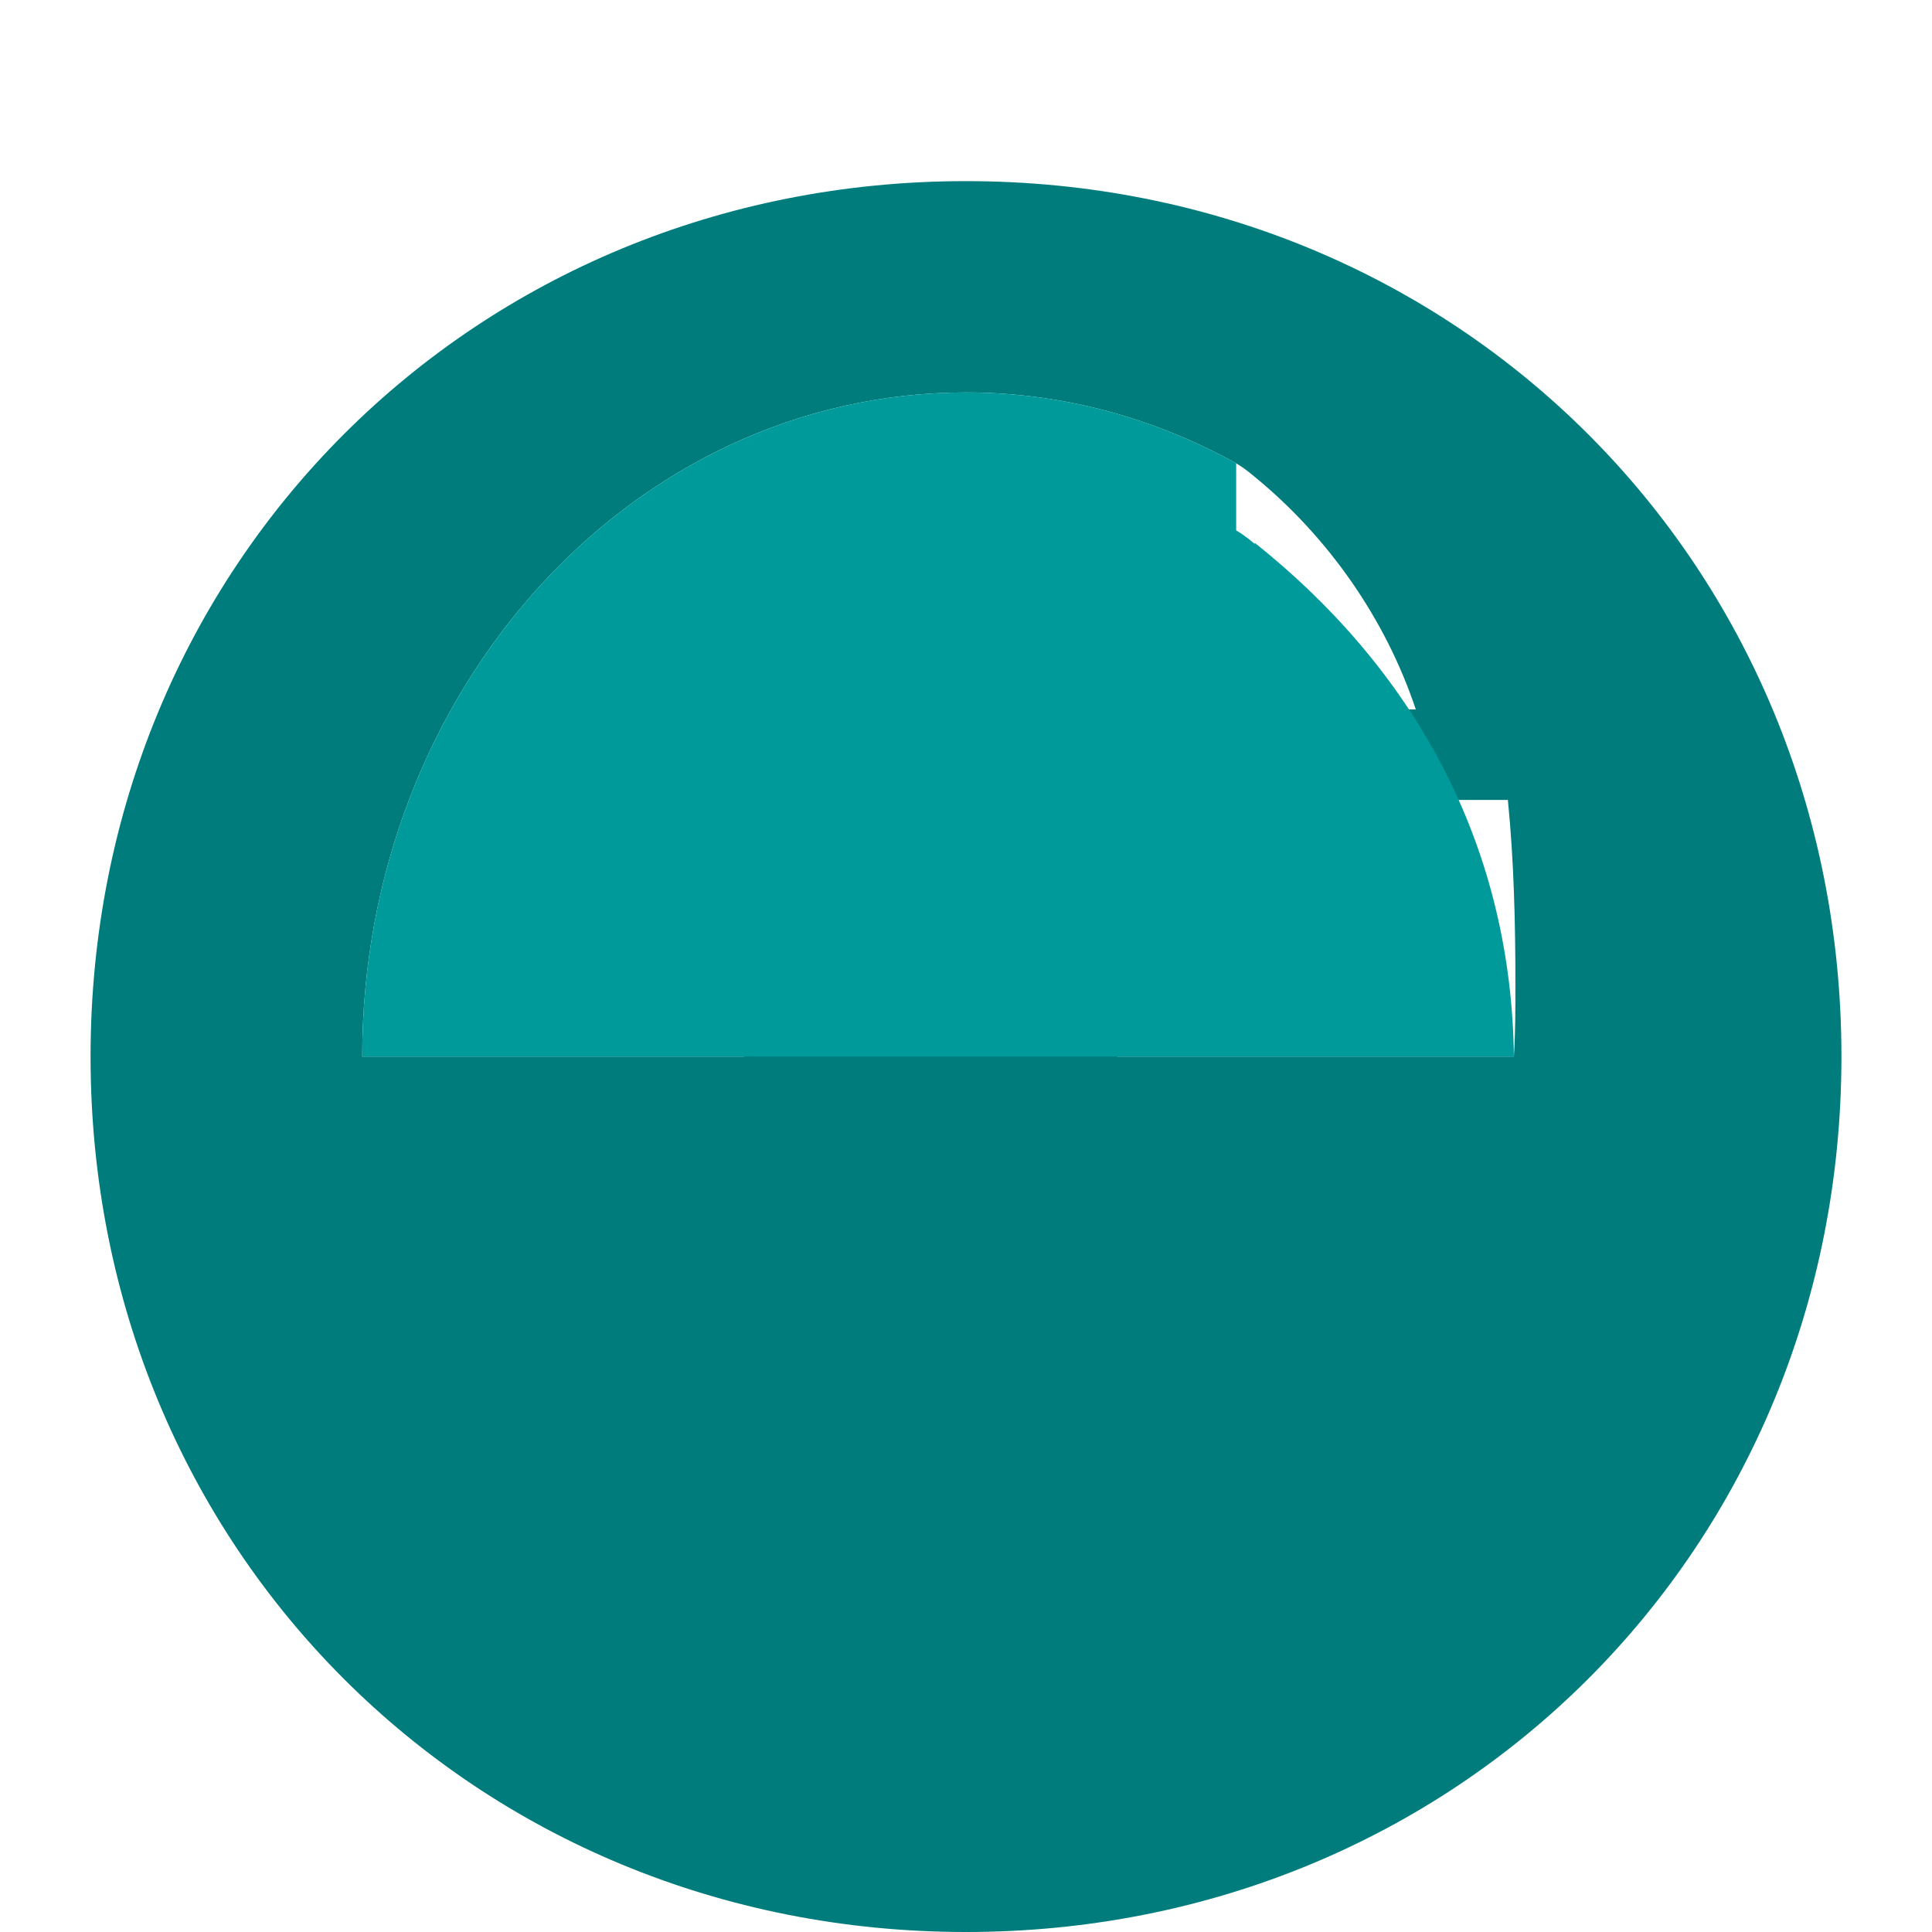
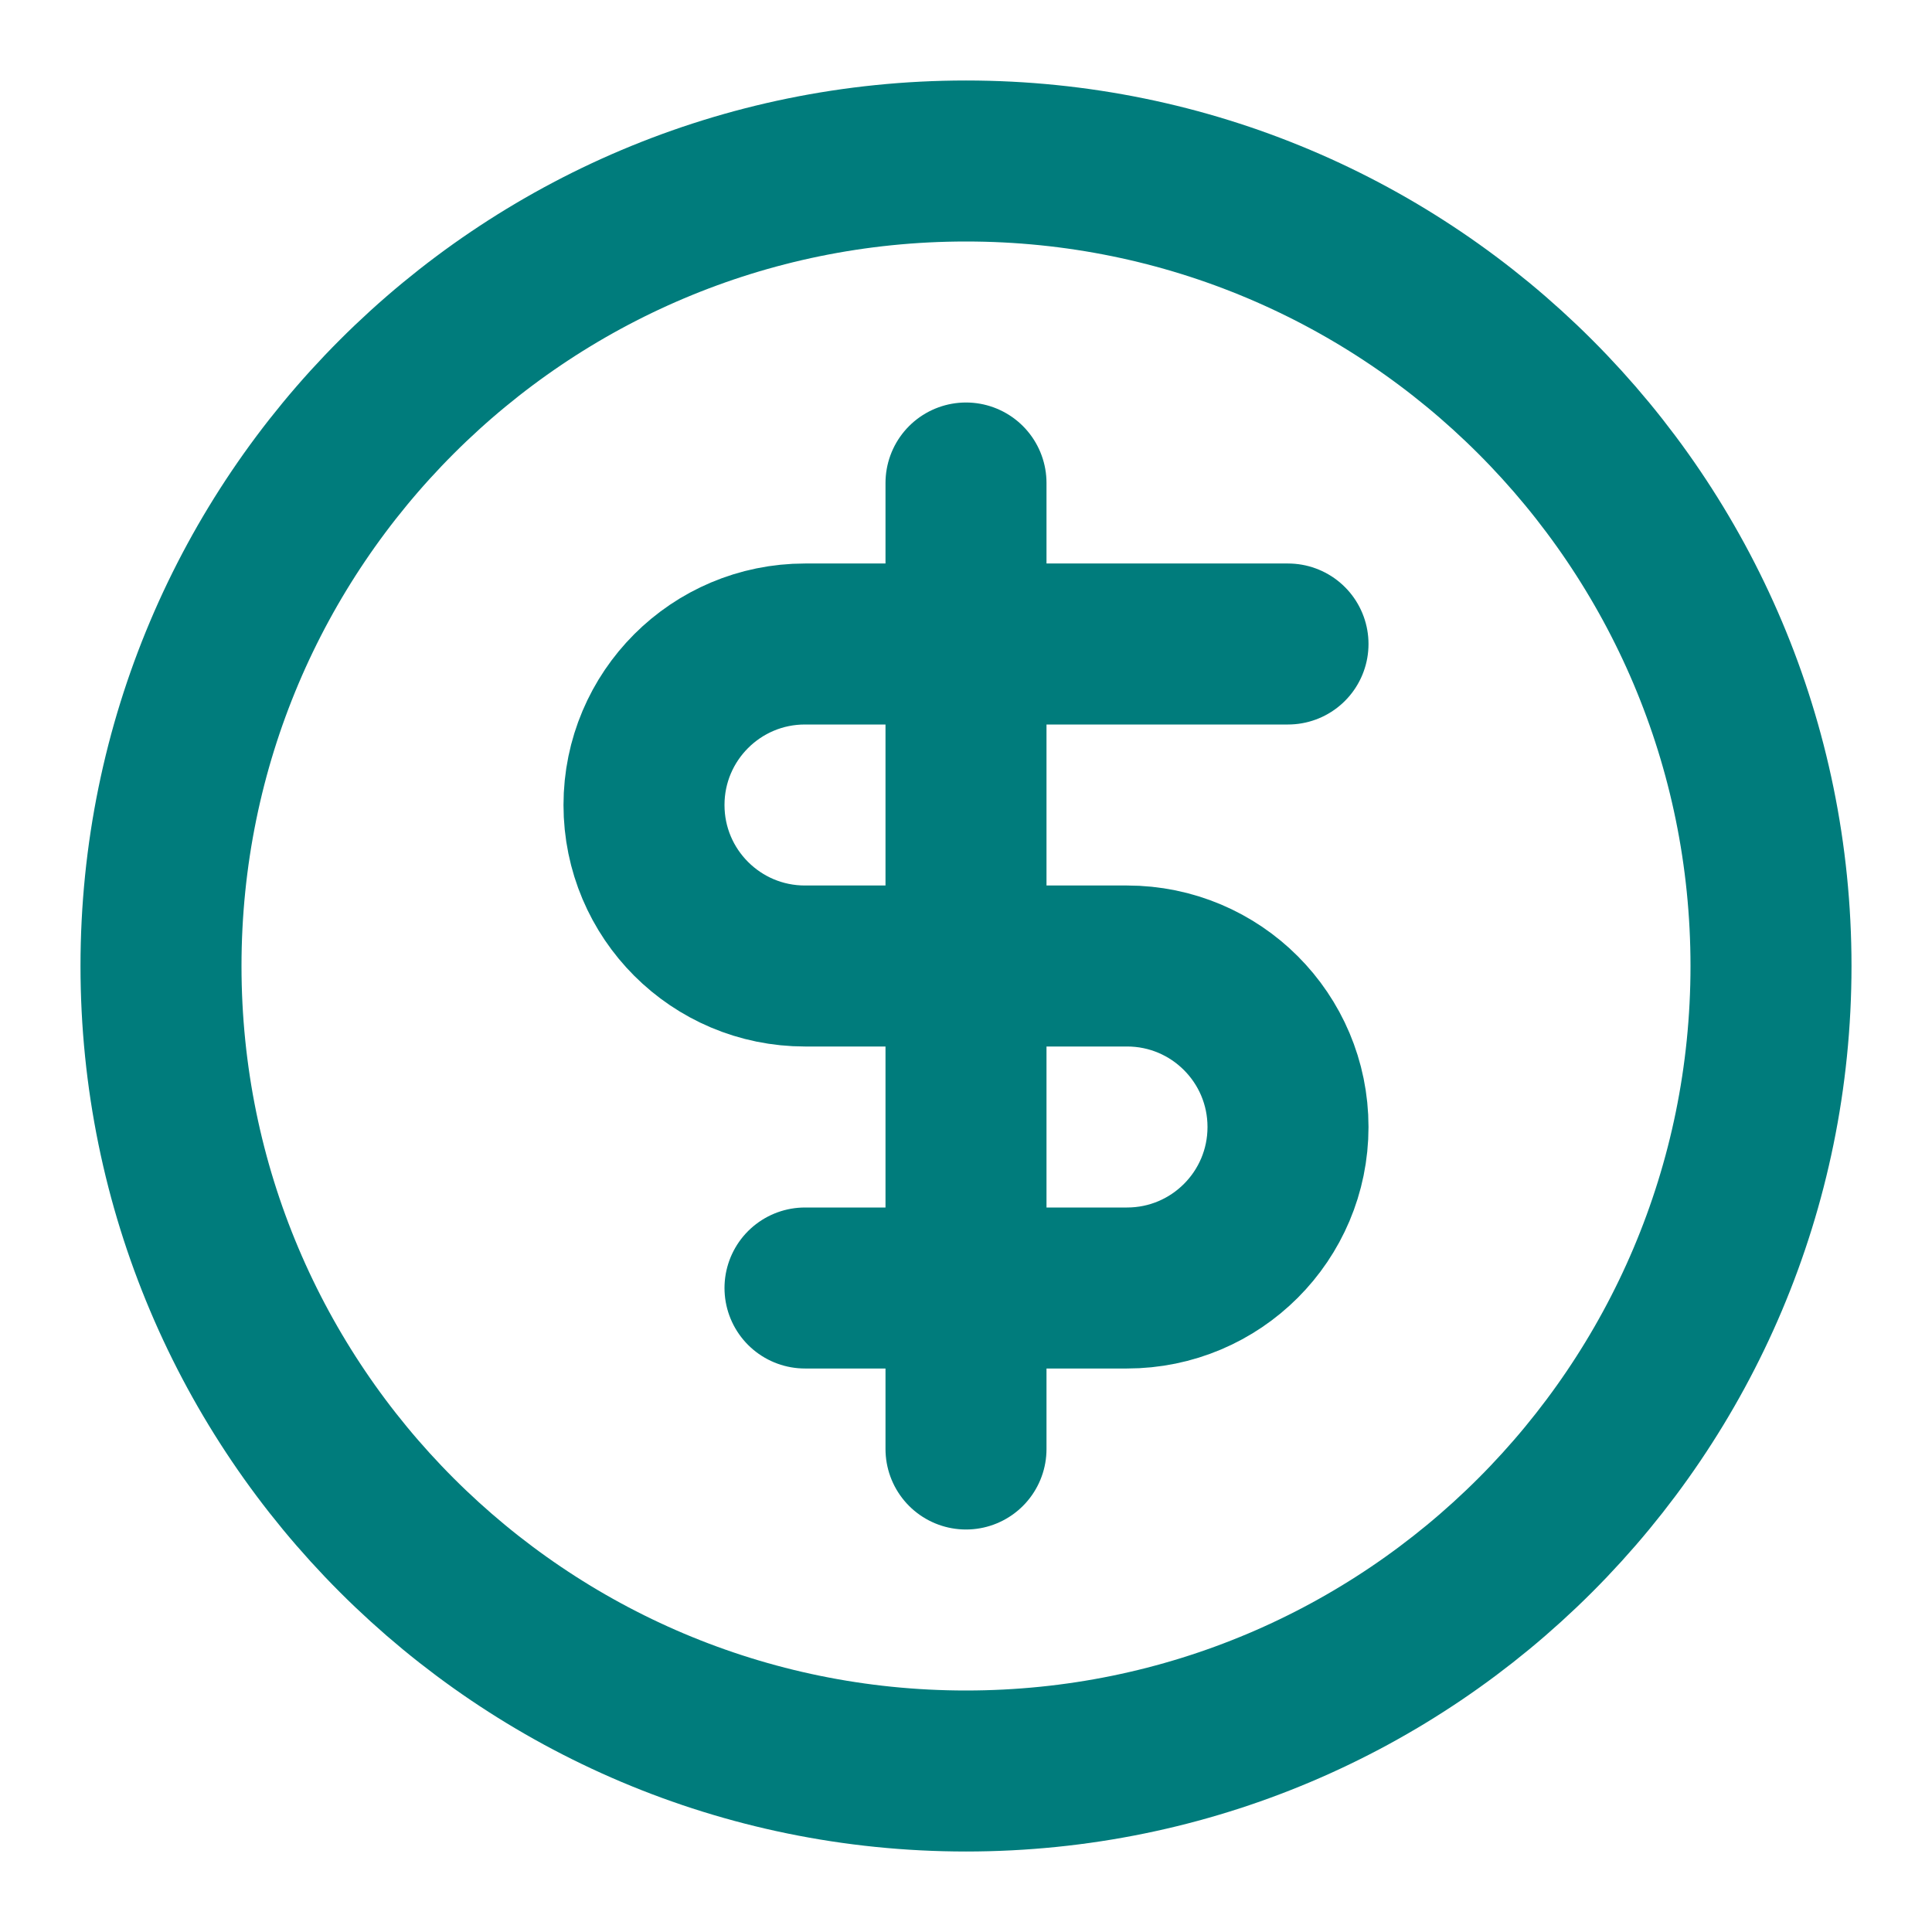
- <svg xmlns="http://www.w3.org/2000/svg" width="256" height="256" viewBox="0 0 256 256" fill="none">
-   <path d="M128 24C62.8 24 12 74.8 12 140C12 205.2 62.8 256 128 256C193.2 256 244 205.2 244 140C244 74.8 193.2 24 128 24ZM48 140C48 91.6 83.6 52 128 52C140.835 52 153.039 55.433 163.8 61.394C164.12 61.583 164.434 61.785 164.742 61.998C165.258 62.362 165.751 62.748 166.223 63.154C166.253 63.178 166.282 63.203 166.311 63.228C176.046 71.219 183.6 82.028 187.6 94H160C146.8 94 136 104.8 136 118V134H112C102.059 134 94 142.059 94 152V172C94 177.523 98.477 182 104 182H144C153.941 182 162 173.941 162 164V152C162 146.477 157.523 142 152 142H148V118C148 111.4 153.4 106 160 106H199.8C200.6 114 200.8 122.2 200.8 130.4C200.8 133.6 200.8 136.8 200.6 140H48Z" fill="#007C7C" />
-   <path d="M163.8 61.394C153.039 55.433 140.835 52 128 52C83.6 52 48 91.6 48 140H200.6C200.271 113.155 188.483 89.658 166.311 71.972C166.282 71.997 166.253 72.022 166.223 72.046C165.751 71.638 165.258 71.251 164.742 70.882C164.434 70.675 164.12 70.473 163.8 70.283L163.8 61.394Z" fill="#009A9A" />
+ <svg xmlns="http://www.w3.org/2000/svg" width="512" height="512" viewBox="0 0 24 24" fill="none">
+   <path d="M12 22C17.523 22 22 17.523 22 12C22 6.477 17.523 2 12 2C6.477 2 2 6.477 2 12C2 17.523 6.477 22 12 22Z" stroke="#007C7C" stroke-width="2" stroke-linecap="round" stroke-linejoin="round" />
+   <path d="M16 8H10C8.895 8 8 8.895 8 10C8 11.105 8.895 12 10 12H14C15.105 12 16 12.895 16 14C16 15.105 15.105 16 14 16H10" stroke="#007C7C" stroke-width="2" stroke-linecap="round" stroke-linejoin="round" />
+   <path d="M12 6V18" stroke="#007C7C" stroke-width="2" stroke-linecap="round" stroke-linejoin="round" />
</svg>
